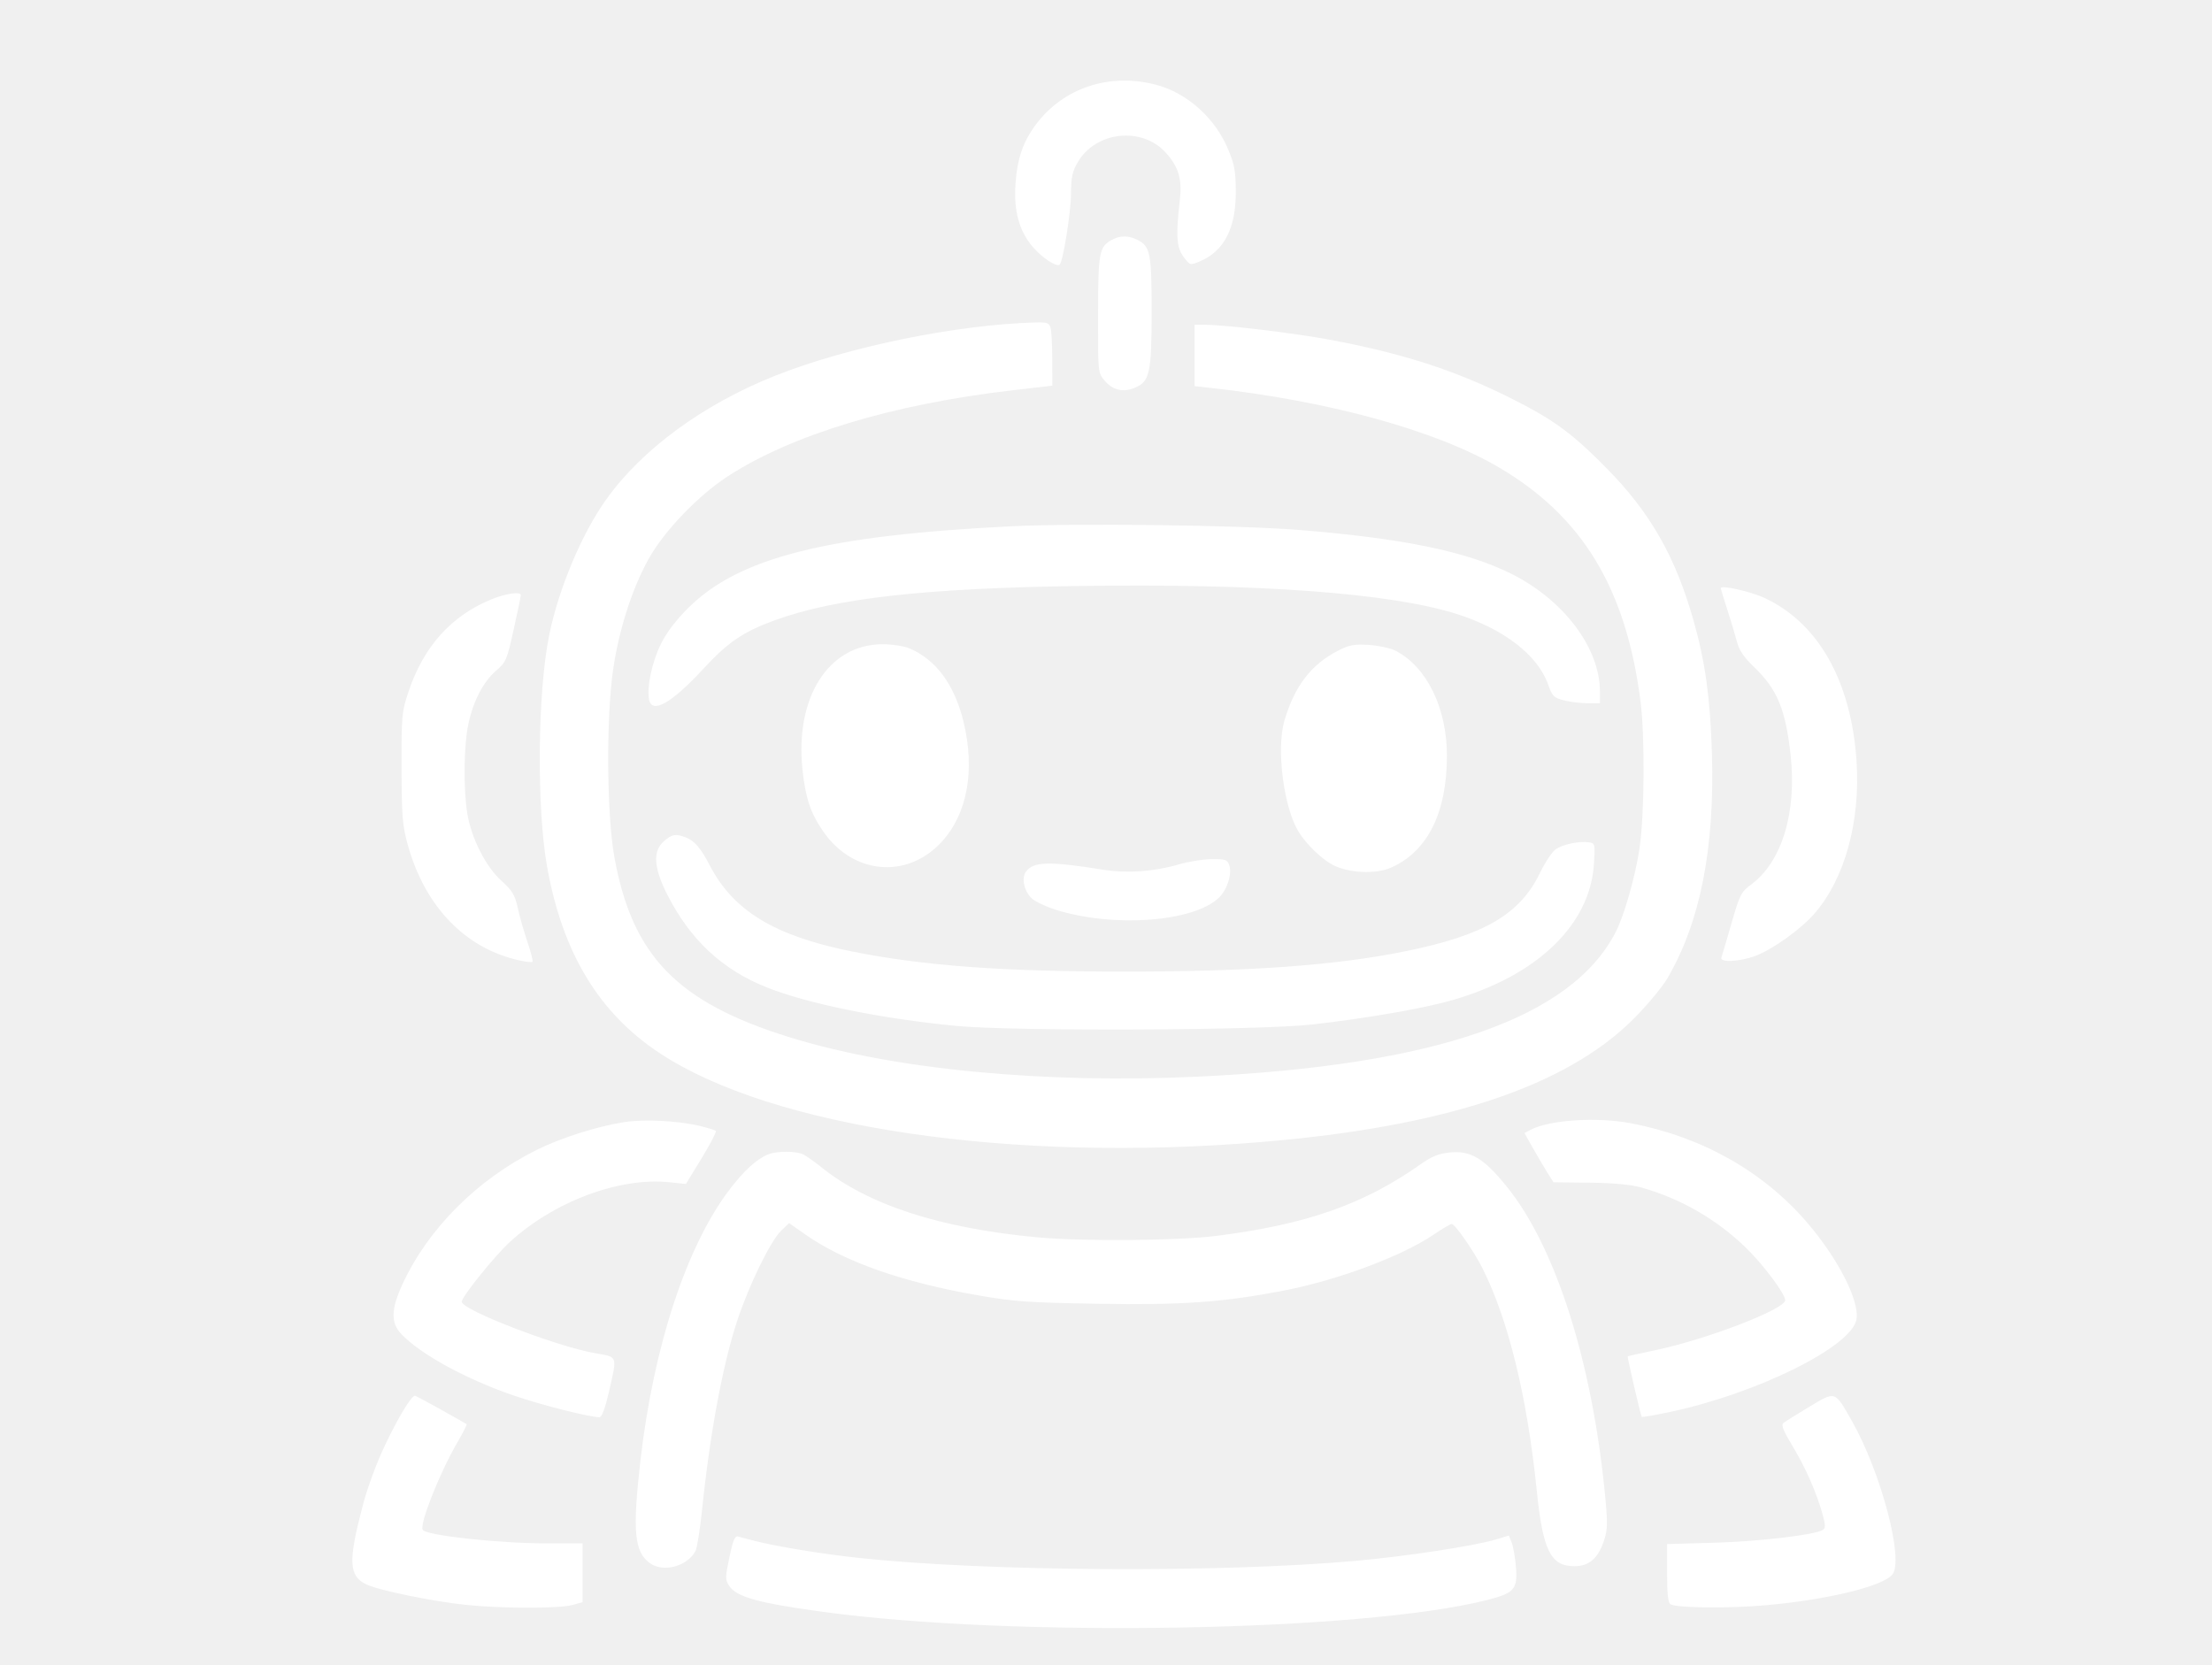
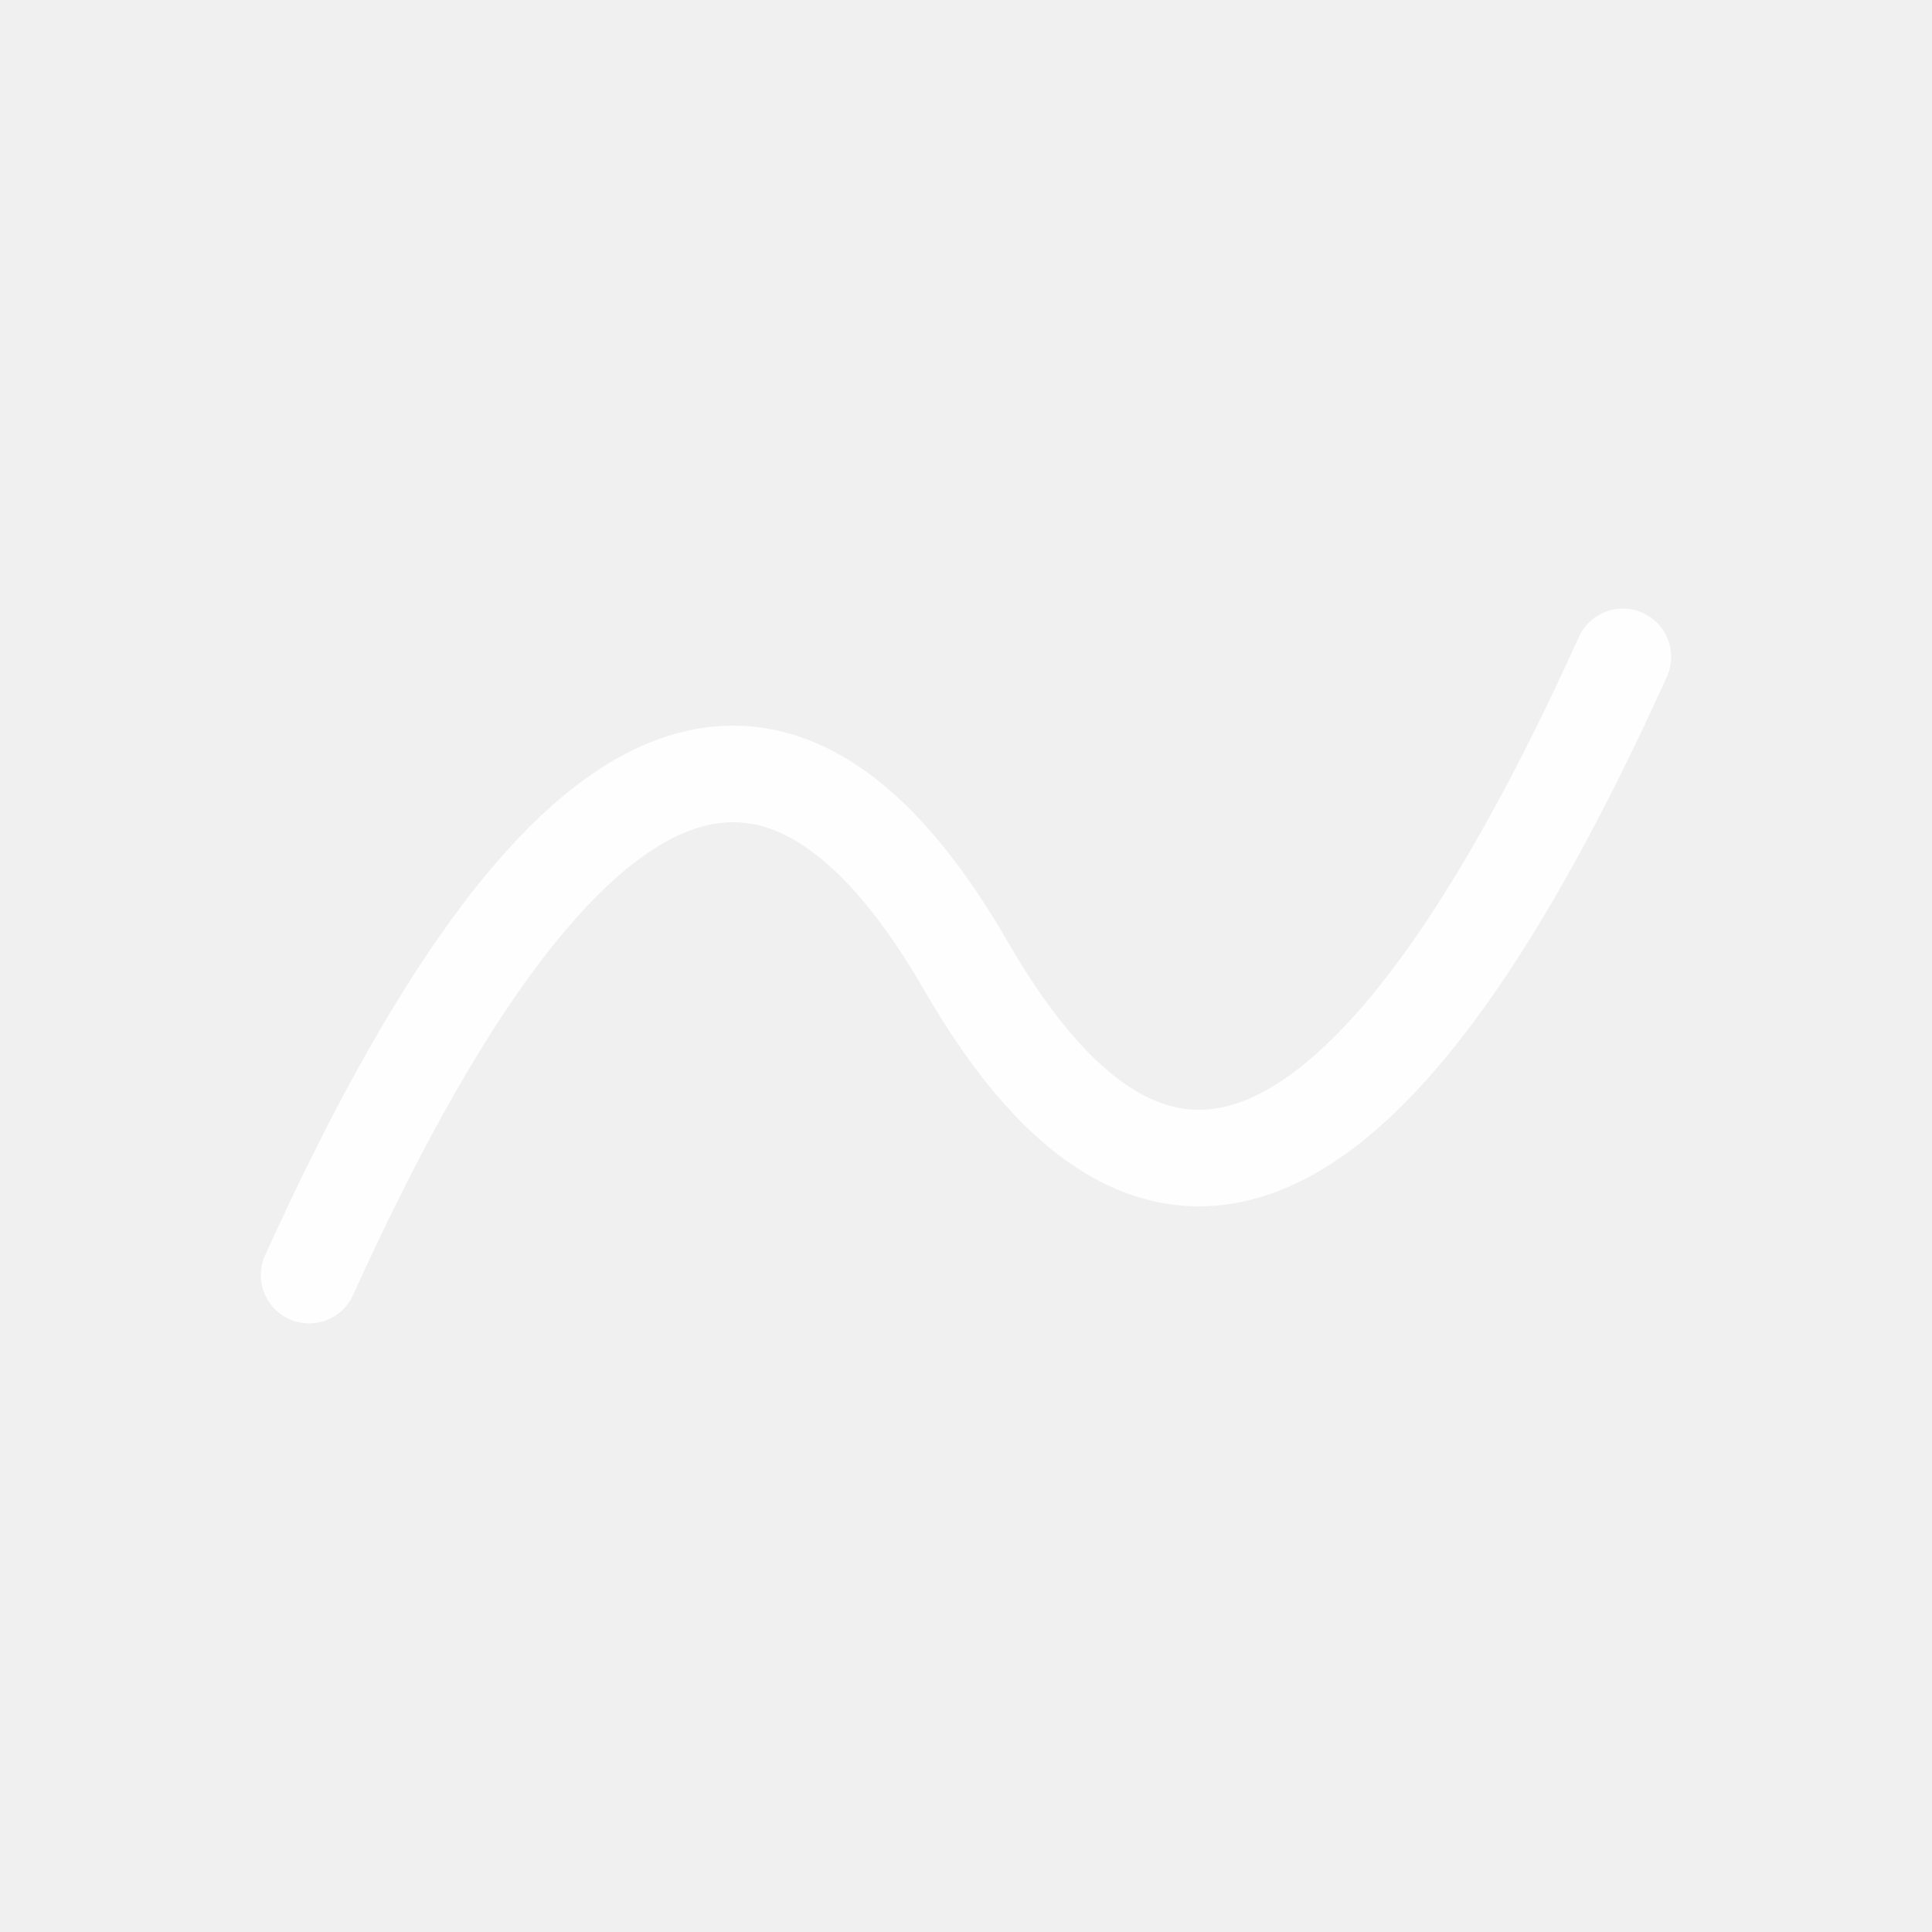
- <svg xmlns="http://www.w3.org/2000/svg" viewBox="100 80 824 620" fill="none">
-   <path fill-rule="evenodd" clip-rule="evenodd" d="M530.53 111.55C542.28 114.61 552.737 124.023 557.642 135.955C559.871 141.376 560.336 144.046 560.352 151.5C560.38 165.107 555.963 173.612 546.901 177.397C543.324 178.892 543.288 178.882 540.901 175.7C538.281 172.208 537.976 167.75 539.479 154.895C540.427 146.78 539.11 142.235 534.256 136.861C525.406 127.066 508.244 128.903 501.527 140.364C499.451 143.906 498.995 145.999 498.97 152.088C498.942 158.995 496.027 177.306 494.753 178.58C493.682 179.651 488.198 176.049 484.727 171.994C479.662 166.077 477.608 158.63 478.279 148.623C478.92 139.072 481.118 132.701 486.003 126.238C496.249 112.681 513.291 107.06 530.53 111.55Z M523.855 169.425C528.501 171.828 529 174.412 529 196.079C529 218.882 528.285 222.147 522.786 224.445C518.375 226.288 514.5 225.382 511.489 221.805C509.002 218.849 509 218.831 509.035 197.173C509.073 174.031 509.448 171.979 514.11 169.396C517.243 167.659 520.458 167.669 523.855 169.425Z M491.37 202.25C491.701 203.488 491.979 208.816 491.986 214.092L492 223.684L477.25 225.393C432.489 230.579 394.8 241.985 370.939 257.566C360.043 264.681 347.508 277.753 341.733 288.023C335.564 298.994 330.574 314.514 328.387 329.53C325.769 347.505 326.006 383.449 328.847 399.229C335.493 436.141 352.235 453.402 394 466.398C432.66 478.427 488.673 483.827 546.5 481.1C634.874 476.932 685.592 459.292 701.979 427.026C705.057 420.963 709.062 406.916 710.68 396.5C712.593 384.188 712.81 354.276 711.083 341C705.635 299.12 689.488 272.468 658.5 254.207C635.033 240.378 595.199 229.392 550.75 224.49L545 223.856V212.428V201H548.871C556.3 201 582.376 204.121 595.388 206.568C622.529 211.671 641.974 217.939 662.5 228.201C678.654 236.277 685.501 241.272 698.5 254.464C714.846 271.051 724.234 287.568 730.986 311.612C735.269 326.866 737.091 340.148 737.711 360.651C738.784 396.076 733.361 423.519 721.156 444.434C719.209 447.77 713.532 454.586 708.542 459.579C683.352 484.785 638.227 499.749 570.247 505.438C476.709 513.266 387.802 500.158 345.707 472.332C323.089 457.382 309.56 434.99 303.816 403.002C299.849 380.909 300.242 337.724 304.603 316.5C308.15 299.235 316.686 278.922 325.744 266.191C339.1 247.418 361.826 230.729 388.568 220.056C415.583 209.274 456.274 200.924 485.633 200.137C490.169 200.016 490.837 200.262 491.37 202.25Z M584 277.443C622.757 280.586 646.349 285.462 662.981 293.766C682.549 303.537 696 321.426 696 337.682V342H691.443C688.936 342 684.982 341.521 682.654 340.935C678.794 339.962 678.27 339.438 676.678 334.955C672.778 323.974 659.993 314.177 642.352 308.65C617.819 300.964 569.393 297.364 503 298.293C444.549 299.11 411.226 302.843 388.533 311.114C376.859 315.37 371.14 319.268 361.951 329.232C350.163 342.014 342.833 346.139 341.772 340.588C340.9 336.029 342.871 326.704 346.1 320.107C348.262 315.691 351.683 311.165 356.417 306.459C375.26 287.728 407.822 279.491 476.5 276.08C500.931 274.867 561.744 275.638 584 277.443Z M757.385 302.802C777.415 312.183 789.597 333.808 791.583 363.507C793.097 386.139 787.143 407.604 775.767 420.527C770.679 426.308 760.376 433.669 753.964 436.106C748.175 438.305 740.537 438.692 741.235 436.75C741.482 436.063 743.176 430.325 744.999 424C748.11 413.208 748.566 412.314 752.407 409.472C763.805 401.041 769.395 382.545 767.013 361.15C765.131 344.244 762.03 336.775 753.494 328.593C749.586 324.847 747.871 322.31 747.007 319C746.362 316.525 744.746 311.137 743.417 307.028C742.088 302.918 741 299.368 741 299.138C741 297.859 752.157 300.353 757.385 302.802Z M294.004 301.75C294.006 302.163 292.816 307.9 291.359 314.5C288.849 325.867 288.503 326.677 284.814 329.862C279.993 334.024 276.281 341.183 274.44 349.869C272.776 357.722 272.592 373.881 274.064 383C275.557 392.244 280.913 402.831 286.787 408.146C290.879 411.849 291.792 413.375 292.894 418.354C293.607 421.574 295.233 427.276 296.508 431.024C297.783 434.773 298.618 438.048 298.364 438.303C298.11 438.557 296.011 438.357 293.701 437.857C273.386 433.467 258.209 417.752 251.829 394.5C249.91 387.505 249.628 383.924 249.589 366C249.547 346.329 249.654 345.176 252.237 337.5C257.842 320.847 268.1 309.441 282.976 303.32C288.421 301.08 293.996 300.286 294.004 301.75Z M438.705 321.521C448.669 325.684 455.628 335.148 458.966 349.075C463.287 367.099 460.327 383.243 450.799 393.621C437.891 407.679 417.659 405.835 406.537 389.588C401.897 382.809 400.054 377.262 398.94 366.731C396.085 339.739 408.667 320.041 428.782 320.01C432.237 320.004 436.703 320.685 438.705 321.521Z M619.866 322.431C631.497 328.445 639 343.776 639 361.526C639 382.765 631.79 397.224 618.202 403.235C612.466 405.772 602.458 405.311 596.5 402.235C592.4 400.118 586.589 394.5 583.775 389.933C578.174 380.842 575.38 359.085 578.455 348.508C582.179 335.698 588.48 327.48 598.475 322.401C602.735 320.236 604.49 319.912 610.008 320.273C613.587 320.507 618.023 321.478 619.866 322.431Z M355.339 391.939C358.726 393.227 360.978 395.845 364.5 402.589C373.294 419.428 388.667 428.704 417.332 434.468C443.928 439.816 473.797 442.008 519.784 441.985C565.773 441.963 597.748 439.631 623.402 434.429C652.832 428.46 666.18 420.701 673.655 405.217C675.589 401.211 678.276 397.21 679.626 396.325C682.414 394.499 688.348 393.282 691.874 393.813C694.184 394.162 694.234 394.375 693.766 401.836C692.344 424.492 672.727 443.423 641.203 452.558C630.482 455.665 609.043 459.399 588.841 461.678C568.986 463.919 477.442 464.271 456 462.19C428.297 459.501 401.275 454.017 385.905 447.965C369.079 441.339 357.02 430.089 348.422 412.998C343.492 403.198 343.139 397.001 347.306 393.415C350.384 390.765 351.644 390.534 355.339 391.939Z M557.876 402.195C559.073 405.43 557.195 411.439 554.044 414.458C544.549 423.554 514.507 425.715 493 418.847C489.425 417.706 485.498 415.811 484.274 414.636C481.443 411.919 480.441 407.086 482.215 404.695C485.001 400.939 490.903 400.802 510.998 404.027C519.831 405.445 529.967 404.732 539.057 402.052C542.601 401.008 548.102 400.118 551.282 400.076C556.358 400.009 557.164 400.268 557.876 402.195Z M360.296 499.388C363.484 500.142 366.348 501.015 366.661 501.328C366.974 501.641 364.593 506.219 361.369 511.502L355.508 521.106L349.504 520.464C330.77 518.461 306.242 527.656 289.765 542.859C284.094 548.091 272 563.147 272 564.975C272 568.045 307.549 581.729 321.932 584.195C330.202 585.613 329.966 584.921 326.832 598.562C325.412 604.746 324.199 608 323.315 608C319.641 608 301.459 603.392 291.272 599.879C273.461 593.738 256.699 584.562 249.5 577.014C245.547 572.868 245.635 567.862 249.824 558.683C259.3 537.92 277.697 519.45 299.892 508.417C308.932 503.924 322.472 499.623 332.532 498.049C339.77 496.917 352.427 497.527 360.296 499.388Z M707.614 498.491C733.782 503.497 756.523 516.25 772.818 535.055C784.604 548.656 792.835 564.733 791.543 571.625C789.642 581.757 754.658 599.107 722.191 606.02C716.521 607.227 711.743 608.054 711.574 607.857C711.175 607.394 706.121 585.558 706.356 585.316C706.455 585.214 711.027 584.193 716.518 583.047C735.582 579.067 765 567.767 765 564.424C765 562.018 756.887 551.16 750.369 544.843C739.362 534.176 725.962 526.477 711.25 522.369C707.458 521.31 700.936 520.714 692.1 520.617L678.699 520.471L676.496 516.986C675.285 515.069 672.851 510.942 671.089 507.816L667.884 502.133L670.025 500.986C677.052 497.226 694.834 496.045 707.614 498.491Z M399.316 510.132C400.517 510.755 403.402 512.802 405.727 514.68C423.264 528.852 450.167 537.612 486.5 540.979C503.352 542.541 538.834 542.251 553.158 540.435C586.746 536.177 608.052 528.693 629.29 513.694C633.41 510.785 635.953 509.764 640.09 509.359C647.903 508.594 652.717 511.479 661.28 522.058C679.615 544.707 693.266 587.798 697.996 637.953C698.903 647.579 698.829 650 697.5 654.001C695.31 660.593 691.944 663.5 686.5 663.5C677.659 663.5 674.741 657.669 672.484 635.5C668.916 600.445 661.944 571.849 652.248 552.5C649.103 546.225 642.009 536 640.8 536C640.3 536 637.239 537.8 633.999 540.001C622.171 548.033 598.068 557.012 578 560.862C555.373 565.203 540.468 566.254 509 565.728C482.806 565.29 477.767 564.932 464.034 562.532C435.95 557.625 414.376 550.003 399.973 539.9L393.949 535.675L390.961 538.538C387.039 542.295 378.986 558.811 374.624 572.043C369.247 588.355 364.493 613.879 361.562 642.18C360.783 649.703 359.666 656.756 359.079 657.852C356.041 663.529 347.205 665.933 342.217 662.439C336.268 658.273 335.536 650.561 338.578 624.098C343.455 581.657 355.68 544.41 371.647 523.341C377.077 516.175 381.892 511.778 386.202 510.049C389.45 508.746 396.73 508.792 399.316 510.132Z M789.769 609.237C800.698 628.407 809.368 661.219 804.925 666.599C801.288 671.004 780.998 675.946 758 678.027C744.209 679.276 724.497 679.077 722.25 677.666C721.375 677.118 721 673.634 721 666.065V655.248L738.75 654.752C755.284 654.29 776.028 651.837 779.015 649.991C780.077 649.334 780.072 648.31 778.983 644.344C776.748 636.198 772.586 626.719 767.743 618.741C764.326 613.114 763.436 610.887 764.314 610.171C764.966 609.638 769.305 606.921 773.956 604.132C783.858 598.195 783.387 598.042 789.769 609.237Z M264.267 605.156C269.345 607.993 273.653 610.433 273.839 610.579C274.026 610.725 272.395 613.918 270.214 617.673C263.696 628.9 256.199 647.894 257.472 649.955C258.756 652.033 285.557 654.981 303.25 654.992L317 655V665.953V676.906L313.25 677.947C308.392 679.297 287.075 679.293 273.856 677.941C261.435 676.67 241.152 672.517 236.477 670.288C229.908 667.155 229.654 661.748 235.097 641C236.9 634.132 240.324 624.884 243.6 618.039C248.485 607.831 253.247 600 254.568 600C254.825 600 259.189 602.32 264.267 605.156Z M380.714 653.969C389.16 656.151 406.315 658.961 420.241 660.445C467.705 665.504 554.144 666.012 604.756 661.53C623.565 659.864 649.317 655.939 657.289 653.524L662.077 652.072L663.152 654.786C663.743 656.279 664.452 660.425 664.726 664C665.35 672.121 664.053 673.557 653.738 676.156C607.153 687.893 477.5 690.171 406.5 680.498C382.41 677.216 374.332 674.962 371.573 670.751C370.124 668.541 370.136 667.641 371.707 660.168C373.052 653.767 373.757 652.095 374.962 652.44C375.808 652.683 378.396 653.371 380.714 653.969Z" fill="white" />
+ <svg xmlns="http://www.w3.org/2000/svg" viewBox="0 0 100 100" fill="none">
+   <path d="M16 66 Q35 24, 50 50 Q65 76, 84 34" stroke="white" stroke-width="5" opacity="0.9" stroke-linecap="round" />
</svg>
